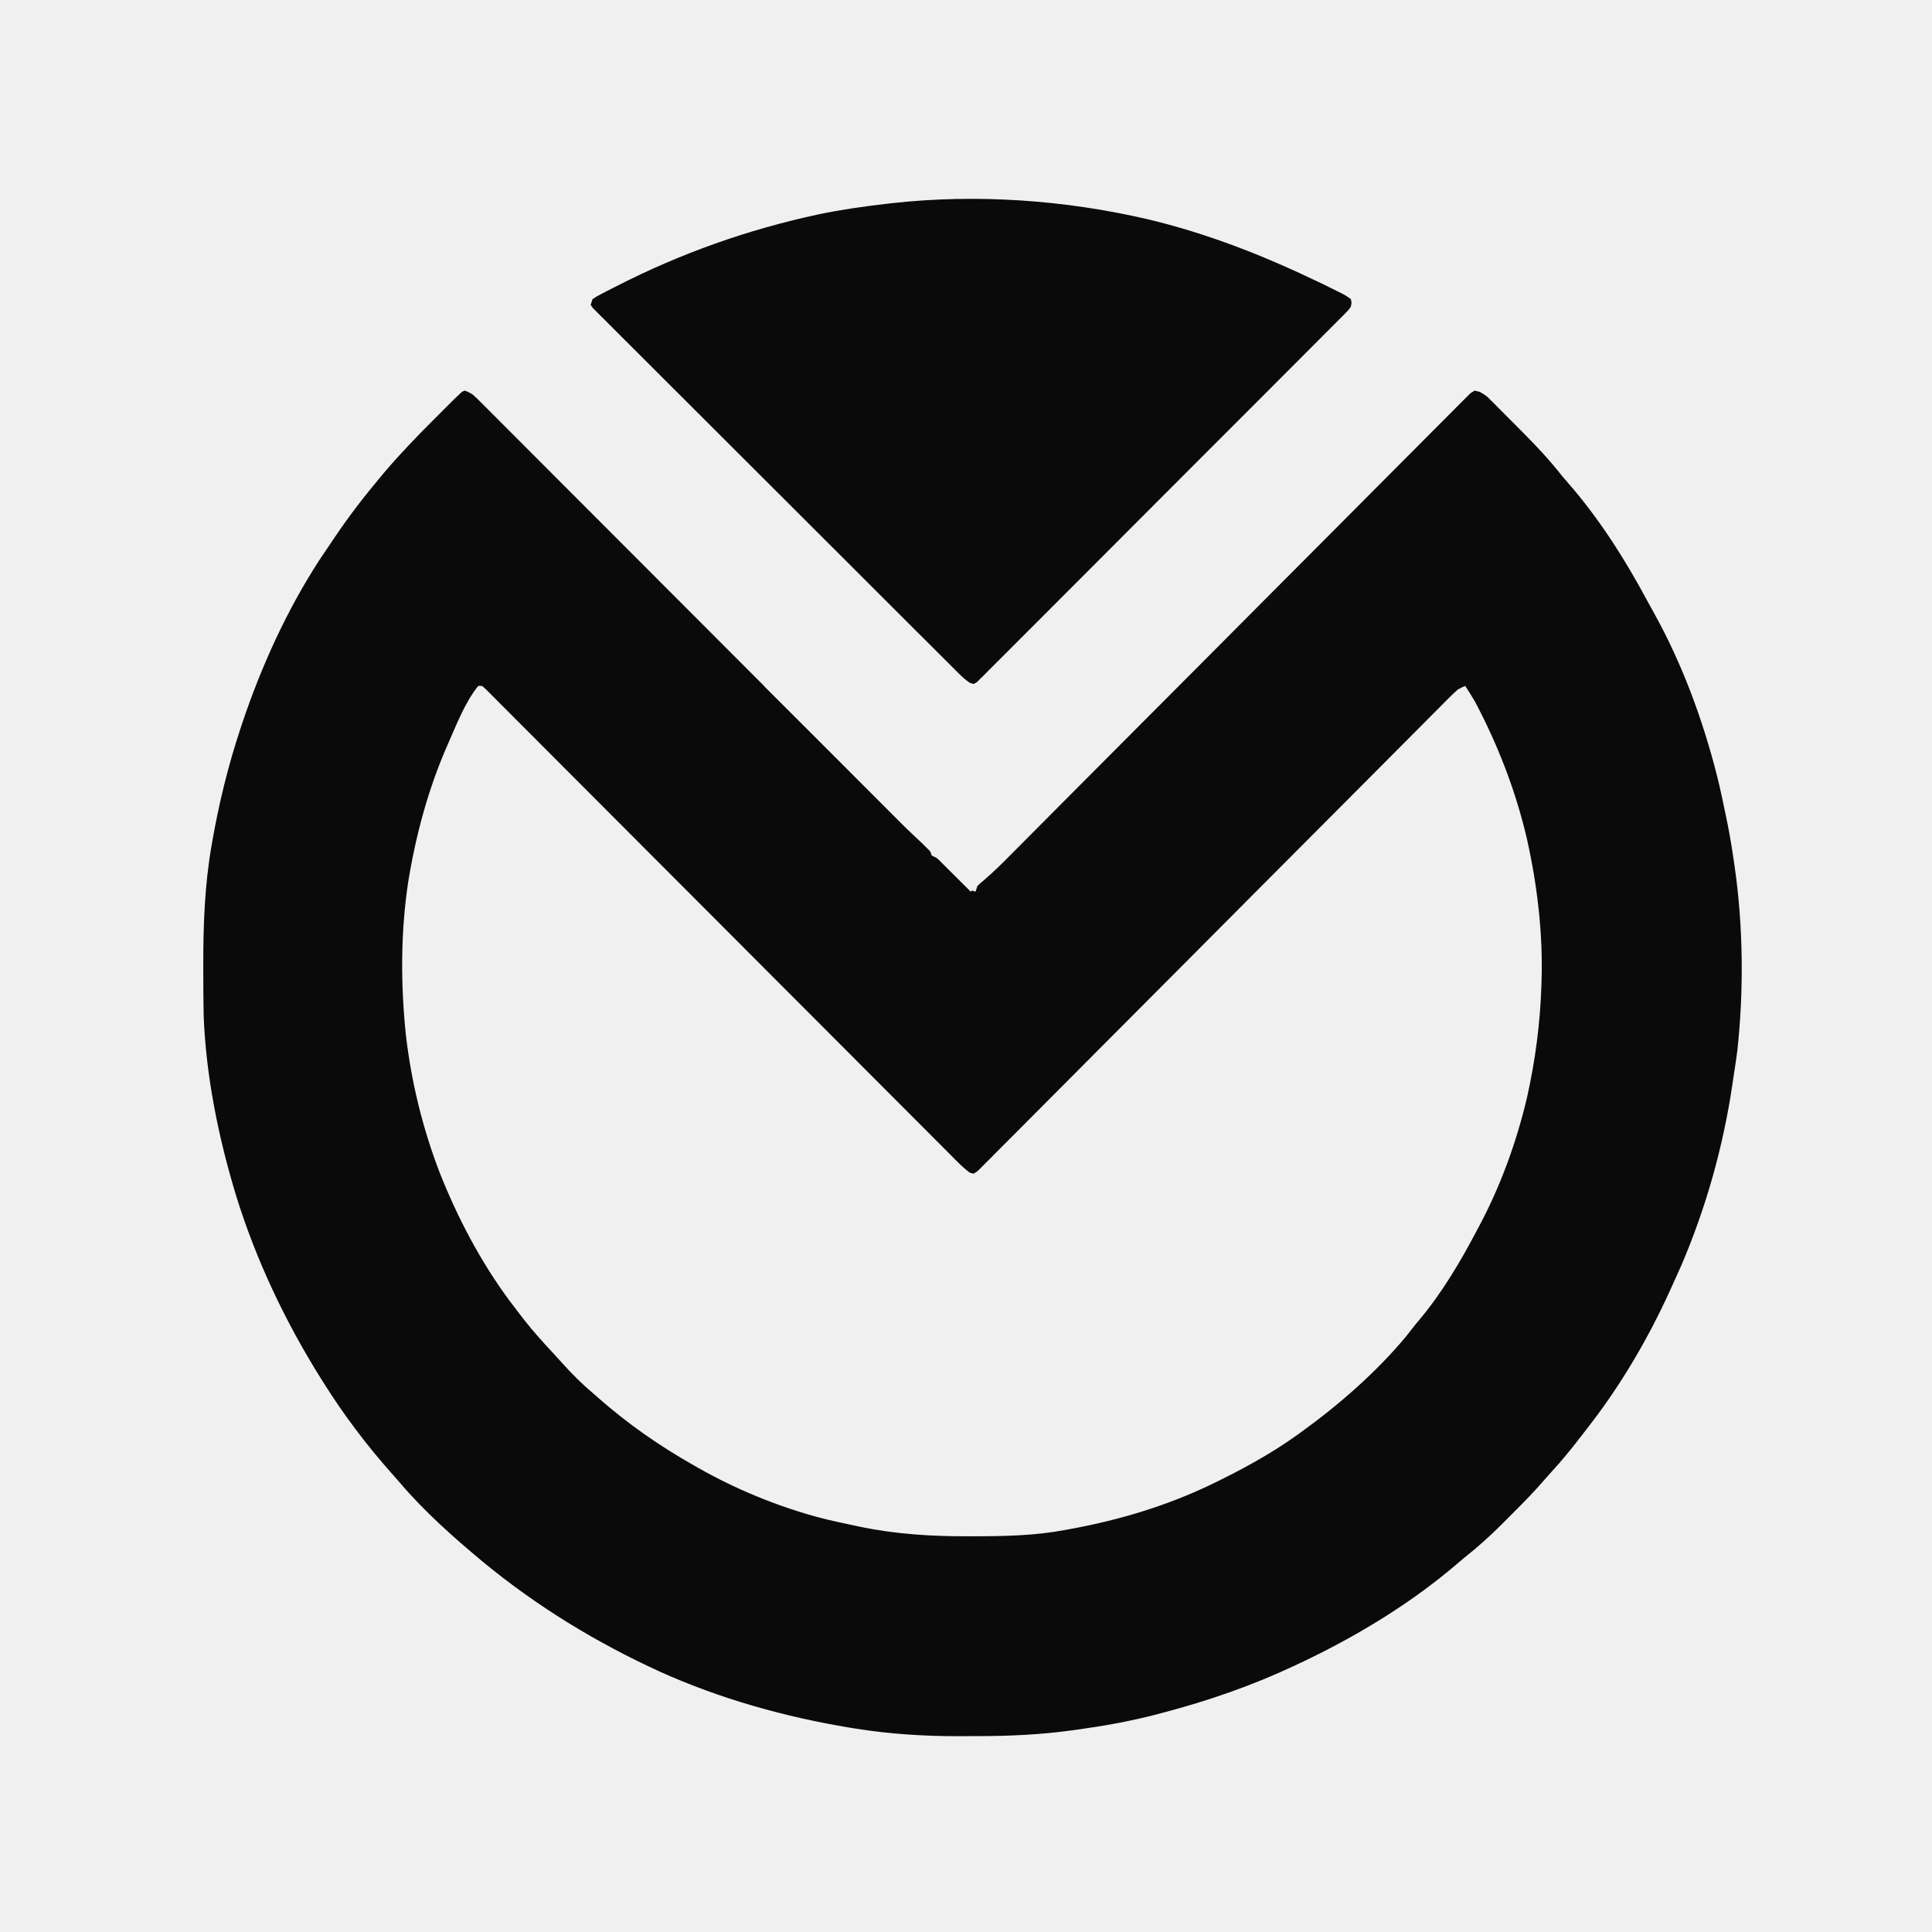
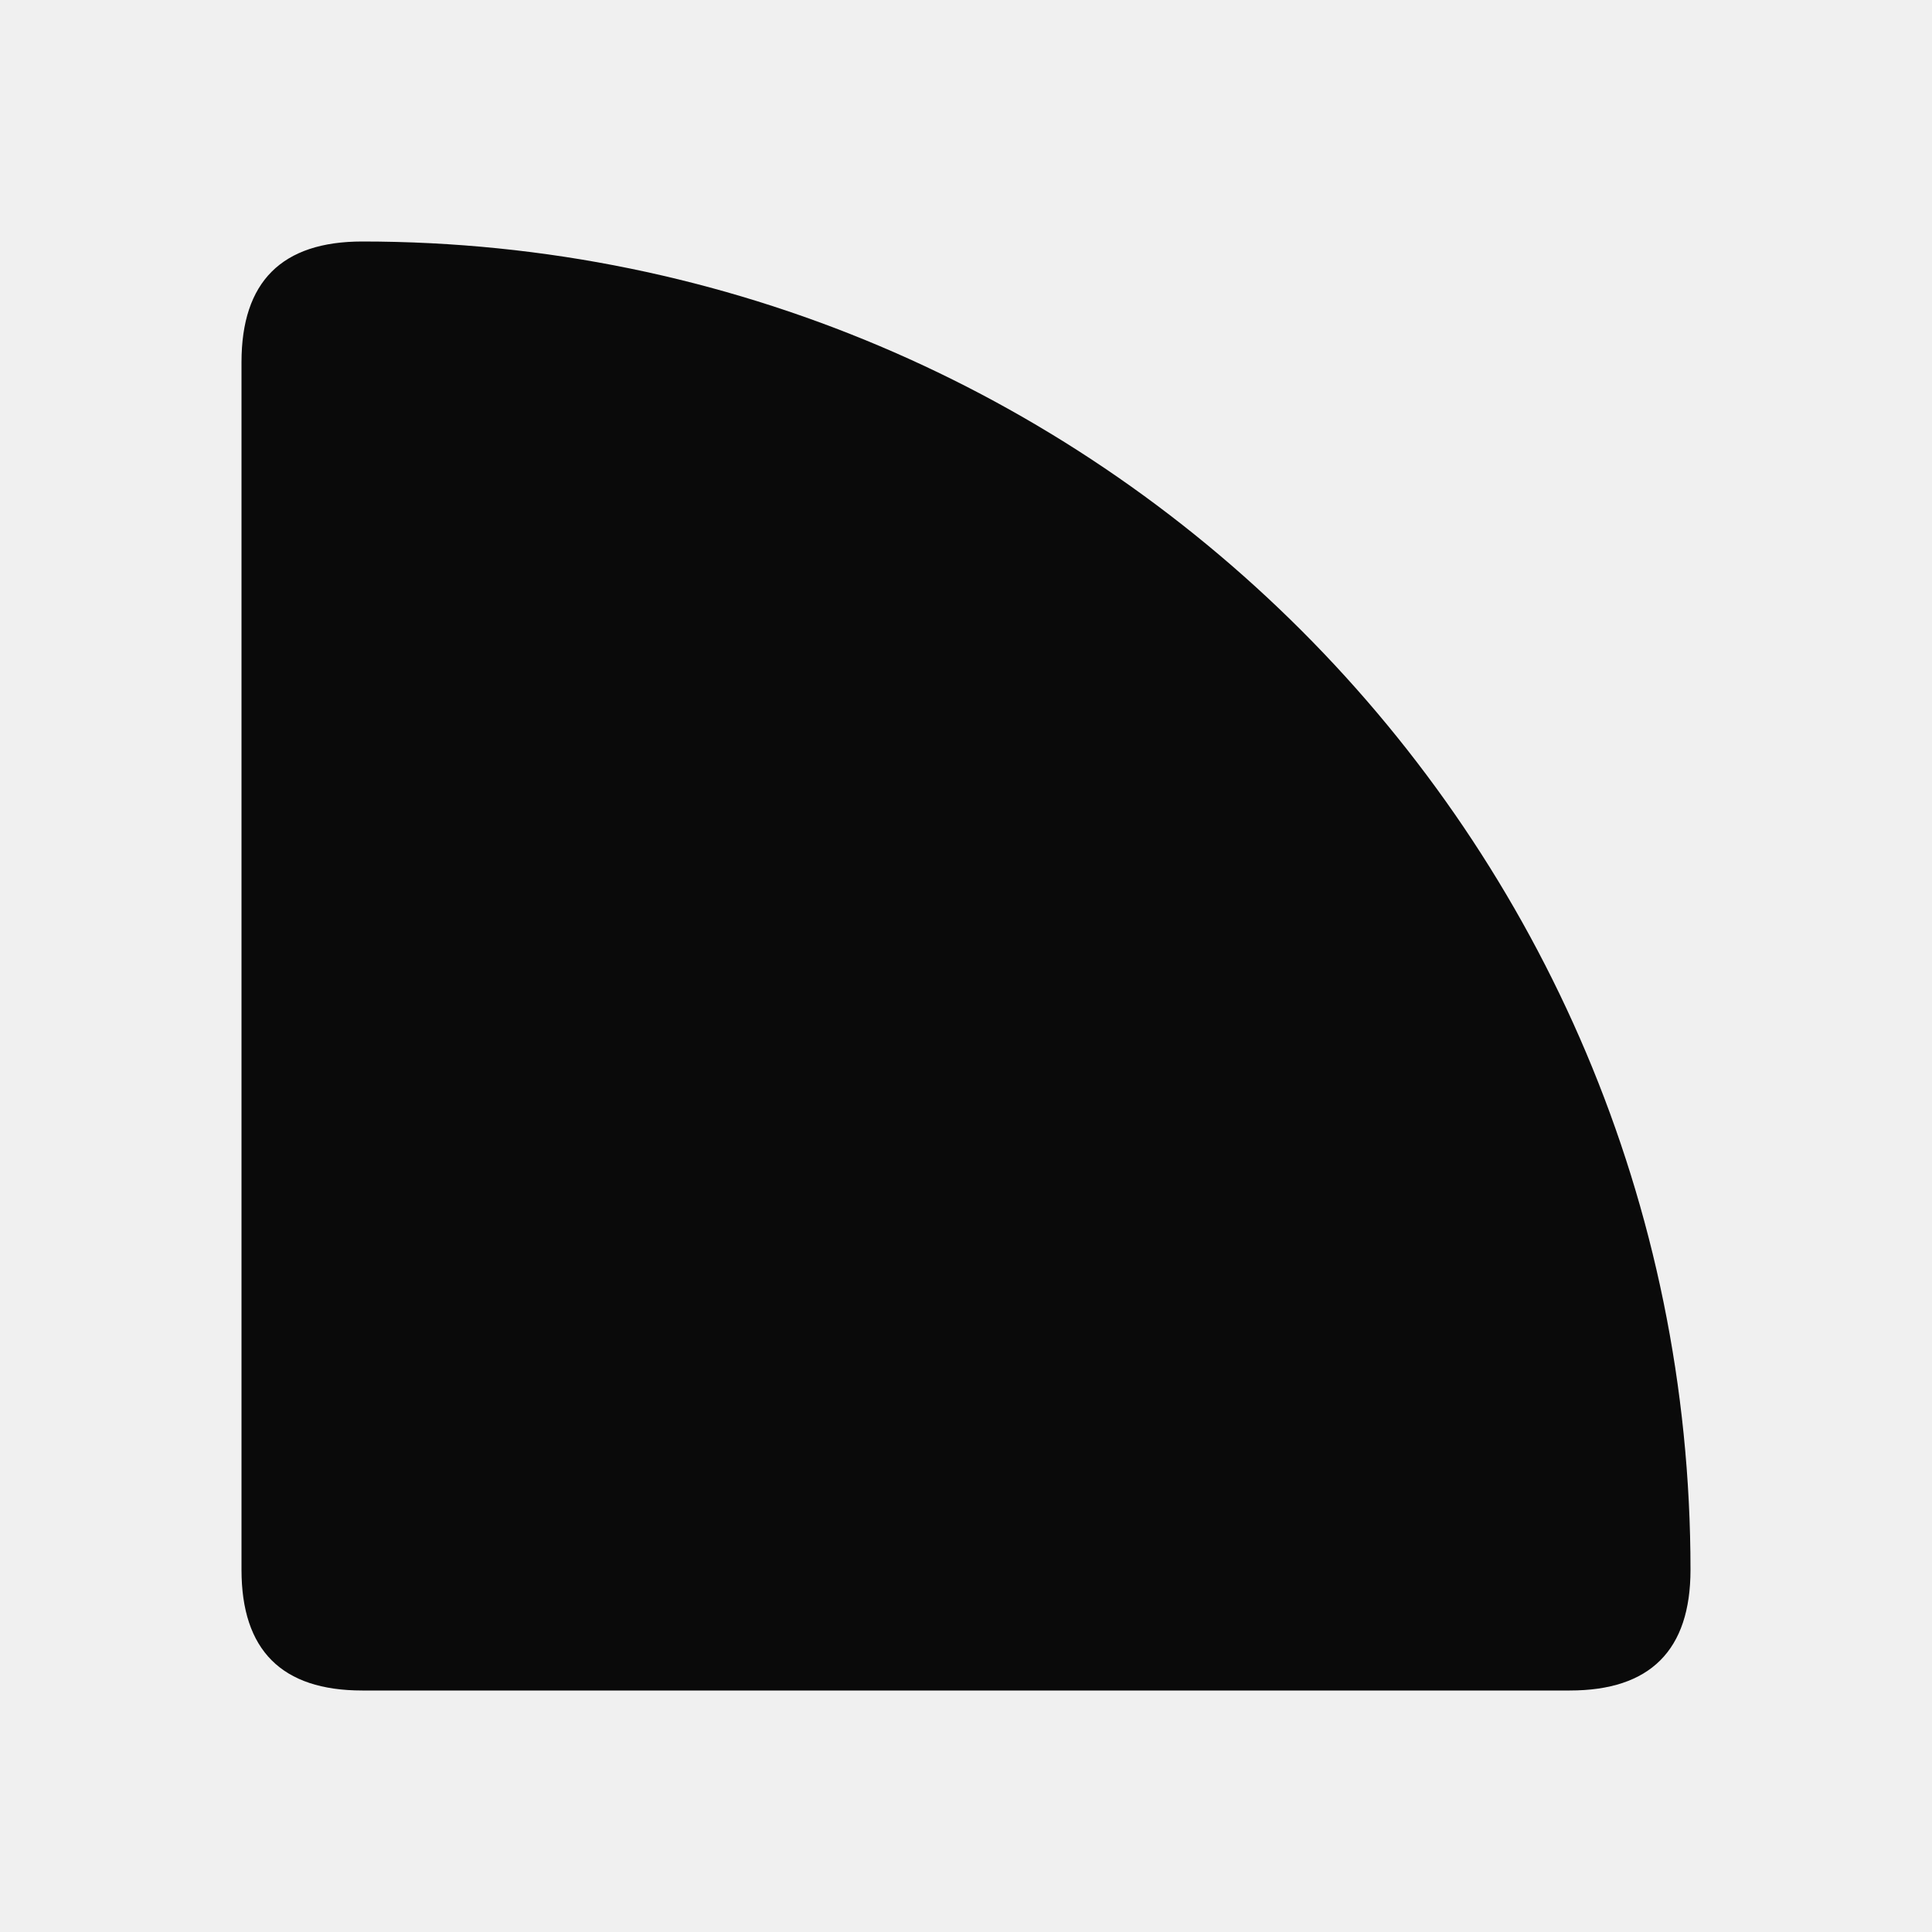
- <svg xmlns="http://www.w3.org/2000/svg" width="1014" height="1014" viewBox="130 0 1014 1014" preserveAspectRatio="xMidYMid meet" shape-rendering="geometricPrecision">
-   <defs>
-     <mask id="logo-cutout" maskUnits="userSpaceOnUse" x="130" y="0" width="1014" height="1014">
-       <rect x="130" y="0" width="1014" height="1014" fill="#FFFFFF" />
-       <polygon points="531,360 748,360 639.5,468" fill="#000000" />
-     </mask>
-   </defs>
-   <g fill="#0A0A0A" mask="url(#logo-cutout)">
-     <path d="M0 0 C31.416 7.469 60.823 19.019 89.875 32.992 C90.386 33.237 90.386 33.237 92.97 34.473 C95.473 35.684 97.959 36.92 100.438 38.18 C101.122 38.518 101.806 38.855 102.511 39.204 C104.316 40.16 104.316 40.16 106.875 41.992 C106.991 42.616 107.108 43.24 107.227 43.882 C107.169 44.23 107.169 44.23 106.875 45.992 C105.61 47.761 105.61 47.761 103.794 49.582 C103.107 50.281 102.419 50.98 101.711 51.7 C100.944 52.46 100.176 53.22 99.385 54.004 C98.982 54.41 98.982 54.41 96.943 56.468 C94.703 58.73 92.45 60.978 90.194 63.225 C87.766 65.649 85.349 68.084 82.93 70.517 C78.189 75.284 73.437 80.04 68.68 84.791 C64.817 88.652 60.956 92.515 57.099 96.382 C56.55 96.931 56.002 97.481 55.437 98.047 C54.323 99.163 53.209 100.28 52.095 101.396 C41.643 111.87 31.178 122.331 20.709 132.788 C11.121 142.365 1.55 151.959 -8.014 161.561 C-17.825 171.41 -27.646 181.248 -37.48 191.075 C-43.005 196.595 -48.525 202.12 -54.033 207.657 C-58.722 212.369 -63.42 217.071 -68.133 221.759 C-70.539 224.153 -72.94 226.552 -75.328 228.964 C-77.912 231.573 -80.518 234.159 -83.127 236.743 C-83.886 237.516 -84.645 238.29 -85.426 239.087 C-86.124 239.77 -86.822 240.453 -87.541 241.157 C-87.841 241.457 -87.841 241.457 -89.359 242.976 C-89.942 243.311 -90.524 243.647 -91.125 243.992 C-91.455 243.891 -91.455 243.891 -93.126 243.377 C-95.196 241.943 -96.914 240.456 -98.697 238.678 C-99.391 237.989 -100.086 237.301 -100.802 236.592 C-101.18 236.213 -101.18 236.213 -103.092 234.293 C-103.9 233.489 -104.709 232.685 -105.542 231.856 C-107.785 229.625 -110.023 227.388 -112.259 225.149 C-114.672 222.736 -117.09 220.328 -119.508 217.92 C-124.243 213.202 -128.972 208.478 -133.699 203.752 C-137.539 199.913 -141.381 196.076 -145.223 192.239 C-156.111 181.369 -166.994 170.495 -177.872 159.616 C-178.459 159.029 -179.045 158.443 -179.649 157.839 C-180.236 157.251 -180.823 156.664 -181.428 156.059 C-190.956 146.531 -200.493 137.013 -210.034 127.5 C-219.825 117.738 -229.607 107.969 -239.382 98.193 C-244.873 92.701 -250.367 87.212 -255.869 81.732 C-260.551 77.068 -265.226 72.398 -269.892 67.718 C-272.275 65.329 -274.661 62.943 -277.055 60.566 C-279.645 57.994 -282.22 55.407 -284.793 52.818 C-285.56 52.062 -286.327 51.306 -287.117 50.526 C-287.458 50.181 -287.458 50.181 -289.183 48.432 C-289.779 47.836 -290.376 47.24 -290.991 46.626 C-291.365 46.087 -291.739 45.548 -292.125 44.992 C-291.795 44.002 -291.465 43.012 -291.125 41.992 C-289.113 40.633 -289.113 40.633 -286.438 39.242 C-285.442 38.722 -284.447 38.202 -283.421 37.666 C-282.323 37.107 -281.224 36.549 -280.125 35.992 C-279.566 35.706 -279.006 35.42 -278.43 35.125 C-244.64 17.856 -209.624 5.489 -172.534 -2.507 C-160.822 -4.941 -149.004 -6.638 -137.125 -8.008 C-136.027 -8.136 -134.929 -8.265 -133.798 -8.397 C-89.408 -13.299 -43.459 -10.061 0 0 Z " transform="translate(732.125,115.0078)" />
-     <path d="M0 0 C1.833 0.724 1.833 0.724 4 2 C5.41 3.233 6.77 4.524 8.093 5.85 C8.904 6.658 9.715 7.465 10.551 8.298 C11.446 9.199 12.34 10.1 13.235 11.001 C14.189 11.955 15.144 12.909 16.099 13.862 C18.724 16.485 21.343 19.114 23.961 21.743 C26.785 24.578 29.615 27.407 32.444 30.237 C37.347 35.142 42.247 40.051 47.144 44.963 C54.233 52.072 61.327 59.176 68.424 66.278 C79.947 77.811 91.467 89.348 102.983 100.887 C103.328 101.233 103.328 101.233 105.073 102.981 C105.763 103.673 106.453 104.364 107.165 105.077 C116.94 114.873 126.717 124.667 136.495 134.461 C136.839 134.805 136.839 134.805 138.578 136.547 C150.049 148.035 161.521 159.522 172.994 171.007 C180.069 178.09 187.142 185.174 194.212 192.261 C199.06 197.121 203.91 201.979 208.761 206.836 C211.559 209.636 214.355 212.438 217.149 215.241 C219.711 217.812 222.275 220.379 224.84 222.946 C225.764 223.871 226.688 224.797 227.61 225.724 C232.402 230.538 237.24 235.2 242.495 239.515 C242.992 240.005 243.488 240.495 244 241 C244.33 241.99 244.66 242.98 245 244 C246.32 244.693 247.656 245.356 249 246 C250.875 247.68 250.875 247.68 252.785 249.66 C253.133 250.016 253.133 250.016 254.893 251.814 C255.609 252.556 256.325 253.298 257.062 254.062 C258.486 255.537 259.914 257.007 261.348 258.473 C261.662 258.799 261.662 258.799 263.254 260.449 C263.83 260.961 264.406 261.473 265 262 C265.99 262.33 266.98 262.66 268 263 C268.33 262.01 268.66 261.02 269 260 C270.477 258.544 270.477 258.544 272.404 256.966 C277.735 252.438 282.612 247.501 287.533 242.54 C288.58 241.489 289.627 240.438 290.674 239.387 C292.938 237.114 295.201 234.839 297.462 232.563 C301.142 228.859 304.826 225.158 308.51 221.458 C313.166 216.783 317.82 212.106 322.473 207.429 C331.608 198.247 340.751 189.073 349.896 179.901 C351.337 178.456 352.778 177.011 354.218 175.566 C357.134 172.641 360.051 169.717 362.967 166.792 C370.452 159.285 377.938 151.777 385.422 144.269 C386.173 143.516 386.924 142.762 387.697 141.986 C399.888 129.756 412.068 117.515 424.244 105.27 C436.746 92.698 449.262 80.139 461.79 67.592 C469.518 59.852 477.235 52.1 484.938 44.336 C490.21 39.024 495.495 33.725 500.79 28.435 C503.847 25.38 506.899 22.319 509.936 19.243 C512.712 16.431 515.503 13.636 518.309 10.853 C519.324 9.84 520.333 8.821 521.336 7.795 C522.694 6.409 524.071 5.045 525.456 3.686 C525.837 3.303 525.837 3.303 527.766 1.366 C528.503 0.915 529.24 0.464 530 0 C530.441 0.113 530.441 0.113 532.674 0.683 C535 2 535 2 536.756 3.381 C537.286 3.912 537.816 4.443 538.362 4.99 C538.668 5.292 538.668 5.292 540.215 6.823 C540.538 7.151 540.538 7.151 542.172 8.809 C542.513 9.149 542.513 9.149 544.238 10.873 C545.681 12.318 547.119 13.767 548.555 15.219 C550.72 17.407 552.898 19.582 555.078 21.756 C562.508 29.201 569.507 36.726 576 45 C576.946 46.114 577.899 47.222 578.863 48.32 C595.355 67.156 609.075 88.837 620.854 110.874 C621.947 112.901 623.066 114.911 624.195 116.918 C638.923 143.412 649.715 172.812 657.168 202.152 C658.966 209.396 660.525 216.685 662 224 C662.206 225.002 662.411 226.004 662.623 227.037 C663.957 233.664 665.045 240.308 666 247 C666.075 247.5 666.075 247.5 666.453 250.032 C670.93 281.247 671.272 315.206 667.812 346.562 C667.286 350.722 666.659 354.859 666 359 C665.745 360.738 665.49 362.475 665.236 364.213 C660.409 396.768 651.432 428.727 638.5 459 C637.031 462.348 635.522 465.676 634 469 C633.619 469.844 633.238 470.688 632.846 471.558 C621.116 497.448 606.665 522.127 589.139 544.542 C587.859 546.181 586.592 547.831 585.324 549.48 C580.516 555.705 575.605 561.743 570.266 567.523 C569.034 568.87 567.809 570.224 566.626 571.613 C561.367 577.773 555.692 583.494 549.968 589.218 C548.262 590.925 546.565 592.641 544.867 594.357 C538.221 601.037 531.392 607.158 524 613 C522.972 613.863 521.949 614.731 520.934 615.609 C497.356 635.829 469.989 652.587 442.059 666.078 C440.707 666.721 439.354 667.361 438 668 C437.26 668.351 436.52 668.703 435.758 669.064 C413.221 679.693 390.058 687.681 366 694 C364.947 694.28 363.893 694.559 362.808 694.848 C349.07 698.435 335.298 700.864 321.25 702.812 C320.871 702.865 320.871 702.865 318.954 703.132 C302.356 705.411 286.019 706.187 269.272 706.185 C266.1 706.187 262.928 706.206 259.756 706.225 C241.569 706.275 223.476 705.168 205.5 702.312 C204.441 702.145 203.383 701.978 202.292 701.805 C168.046 696.155 134.073 686.663 102.388 672.385 C68.923 657.102 37.673 638.018 9.279 614.58 C-5.935 601.908 -21.169 588.421 -34.023 573.312 C-35.591 571.478 -37.18 569.673 -38.789 567.875 C-51.792 553.254 -63.569 537.556 -74 521 C-74.449 520.29 -74.898 519.581 -75.36 518.85 C-94.209 488.81 -109.579 456.471 -120.071 422.57 C-129.334 392.127 -135.907 359.817 -137.115 327.975 C-137.179 324.846 -137.216 321.719 -137.238 318.59 C-137.248 317.436 -137.258 316.283 -137.268 315.094 C-137.296 311.375 -137.307 307.657 -137.312 303.938 C-137.314 303.302 -137.315 302.667 -137.316 302.012 C-137.336 280.79 -136.633 259.955 -133 239 C-132.879 238.297 -132.758 237.595 -132.633 236.871 C-129.138 216.848 -124.374 197.303 -118 178 C-117.657 176.961 -117.315 175.922 -116.962 174.852 C-106.914 144.845 -93.518 115.333 -76.25 88.75 C-74.951 86.794 -73.638 84.85 -72.311 82.914 C-70.947 80.922 -69.605 78.917 -68.266 76.91 C-60.634 65.552 -52.295 54.85 -43.5 44.375 C-43.305 44.142 -43.305 44.142 -42.318 42.964 C-34.024 33.206 -25.151 23.984 -16.081 14.951 C-14.469 13.345 -12.863 11.733 -11.258 10.121 C-10.224 9.088 -9.19 8.056 -8.156 7.023 C-7.919 6.785 -7.919 6.785 -6.717 5.578 C-4.991 3.865 -3.222 2.203 -1.428 0.561 C-0.957 0.376 -0.485 0.191 0 0 Z M7 155 C-0.19 163.927 -4.583 175.838 -9.241 186.269 C-19.296 209.209 -25.778 233.342 -29.786 258.041 C-33.755 284.631 -33.726 311.309 -31 338 C-28.144 362.793 -22.176 387.208 -13.219 410.504 C-3.754 434.307 8.124 456.951 23.348 477.582 C25.208 480.073 27.1 482.539 29 485 C29.647 485.843 30.294 486.686 30.961 487.555 C35.859 493.812 41.152 499.637 46.563 505.446 C48.012 507.013 49.442 508.595 50.867 510.184 C55.97 515.858 61.134 521.102 67 526 C67.981 526.864 68.96 527.73 69.938 528.598 C85.417 542.261 102.046 553.828 120 564 C120.697 564.4 121.395 564.801 122.113 565.213 C141.992 576.542 164.064 585.634 186.168 591.531 C192.529 593.16 198.948 594.534 205.375 595.875 C206.065 596.021 206.755 596.166 207.466 596.317 C226.646 600.317 245.559 601.383 265.125 601.312 C265.666 601.311 265.666 601.311 268.403 601.306 C284.15 601.256 299.489 600.931 315 598 C316.088 597.801 317.177 597.603 318.298 597.398 C343.486 592.736 367.666 585.508 390.86 574.514 C406.961 566.751 422.452 558.464 437 548 C437.288 547.794 437.288 547.794 438.743 546.75 C458.757 532.298 478.24 515.306 494.051 496.334 C495.731 494.247 497.364 492.123 499 490 C499.599 489.291 500.199 488.582 500.816 487.852 C512.767 473.631 522.383 457.4 531 441 C531.342 440.364 531.684 439.728 532.036 439.072 C543.478 417.748 551.881 394.601 557.434 371.07 C561.79 351.67 564.392 331.879 565 312 C565.022 311.4 565.044 310.8 565.066 310.181 C565.892 284.907 562.8 259.171 557.23 234.537 C551.319 209.558 542.051 185.649 530 163 C528.399 160.288 526.739 157.625 525 155 C523.278 155.736 523.278 155.736 521 157 C519.471 158.355 517.993 159.77 516.552 161.218 C516.12 161.65 515.688 162.082 515.242 162.527 C513.791 163.979 512.347 165.438 510.903 166.897 C509.855 167.948 508.807 168.999 507.758 170.049 C504.874 172.94 501.997 175.837 499.12 178.735 C496.018 181.858 492.911 184.975 489.803 188.093 C484.419 193.497 479.038 198.904 473.66 204.312 C465.164 212.855 456.657 221.387 448.149 229.918 C445.24 232.835 442.331 235.753 439.422 238.67 C438.695 239.399 437.968 240.128 437.219 240.879 C428.943 249.178 420.67 257.479 412.397 265.781 C411.641 266.54 410.885 267.299 410.106 268.081 C397.836 280.396 385.574 292.717 373.313 305.041 C360.736 317.683 348.147 330.314 335.548 342.935 C327.771 350.727 320.003 358.528 312.248 366.341 C306.938 371.688 301.618 377.025 296.289 382.353 C293.21 385.432 290.137 388.515 287.076 391.612 C284.279 394.442 281.468 397.259 278.646 400.064 C277.623 401.086 276.605 402.112 275.593 403.145 C274.225 404.539 272.839 405.914 271.448 407.285 C270.68 408.056 269.912 408.827 269.121 409.622 C268.771 409.849 268.771 409.849 267 411 C266.34 410.834 265.68 410.667 265 410.495 C262.652 408.74 260.619 406.865 258.547 404.787 C258.114 404.356 257.681 403.925 257.235 403.481 C255.782 402.031 254.336 400.574 252.89 399.117 C251.84 398.067 250.791 397.017 249.74 395.968 C246.853 393.081 243.972 390.188 241.091 387.294 C237.985 384.175 234.873 381.062 231.762 377.948 C226.371 372.552 220.984 367.151 215.598 361.749 C207.811 353.937 200.018 346.131 192.222 338.327 C179.574 325.664 166.929 312.998 154.288 300.329 C153.531 299.57 152.774 298.812 151.994 298.03 C146.621 292.645 141.248 287.26 135.875 281.875 C129.734 275.72 123.593 269.565 117.452 263.411 C116.695 262.652 115.939 261.894 115.159 261.113 C102.563 248.49 89.963 235.87 77.36 223.253 C69.58 215.464 61.804 207.672 54.032 199.875 C48.712 194.538 43.388 189.205 38.062 183.874 C34.985 180.794 31.909 177.712 28.838 174.626 C26.031 171.806 23.219 168.99 20.404 166.178 C19.382 165.155 18.362 164.131 17.344 163.105 C15.967 161.719 14.585 160.339 13.202 158.961 C12.433 158.191 11.664 157.42 10.872 156.626 C10.563 156.358 10.563 156.358 9 155 C8.34 155 7.68 155 7 155 Z " transform="translate(374,205)" />
-   </g>
+ <svg xmlns="http://www.w3.org/2000/svg" width="64" height="64" viewBox="0 0 64 64" preserveAspectRatio="xMidYMid meet">
+   <path data-brand-mark="oneportfolio-quarter-pie" fill="#0A0A0A" d="M12 8A44 44 0 0 1 56 52Q56 56 52 56H12Q8 56 8 52V12Q8 8 12 8Z" />
</svg>
